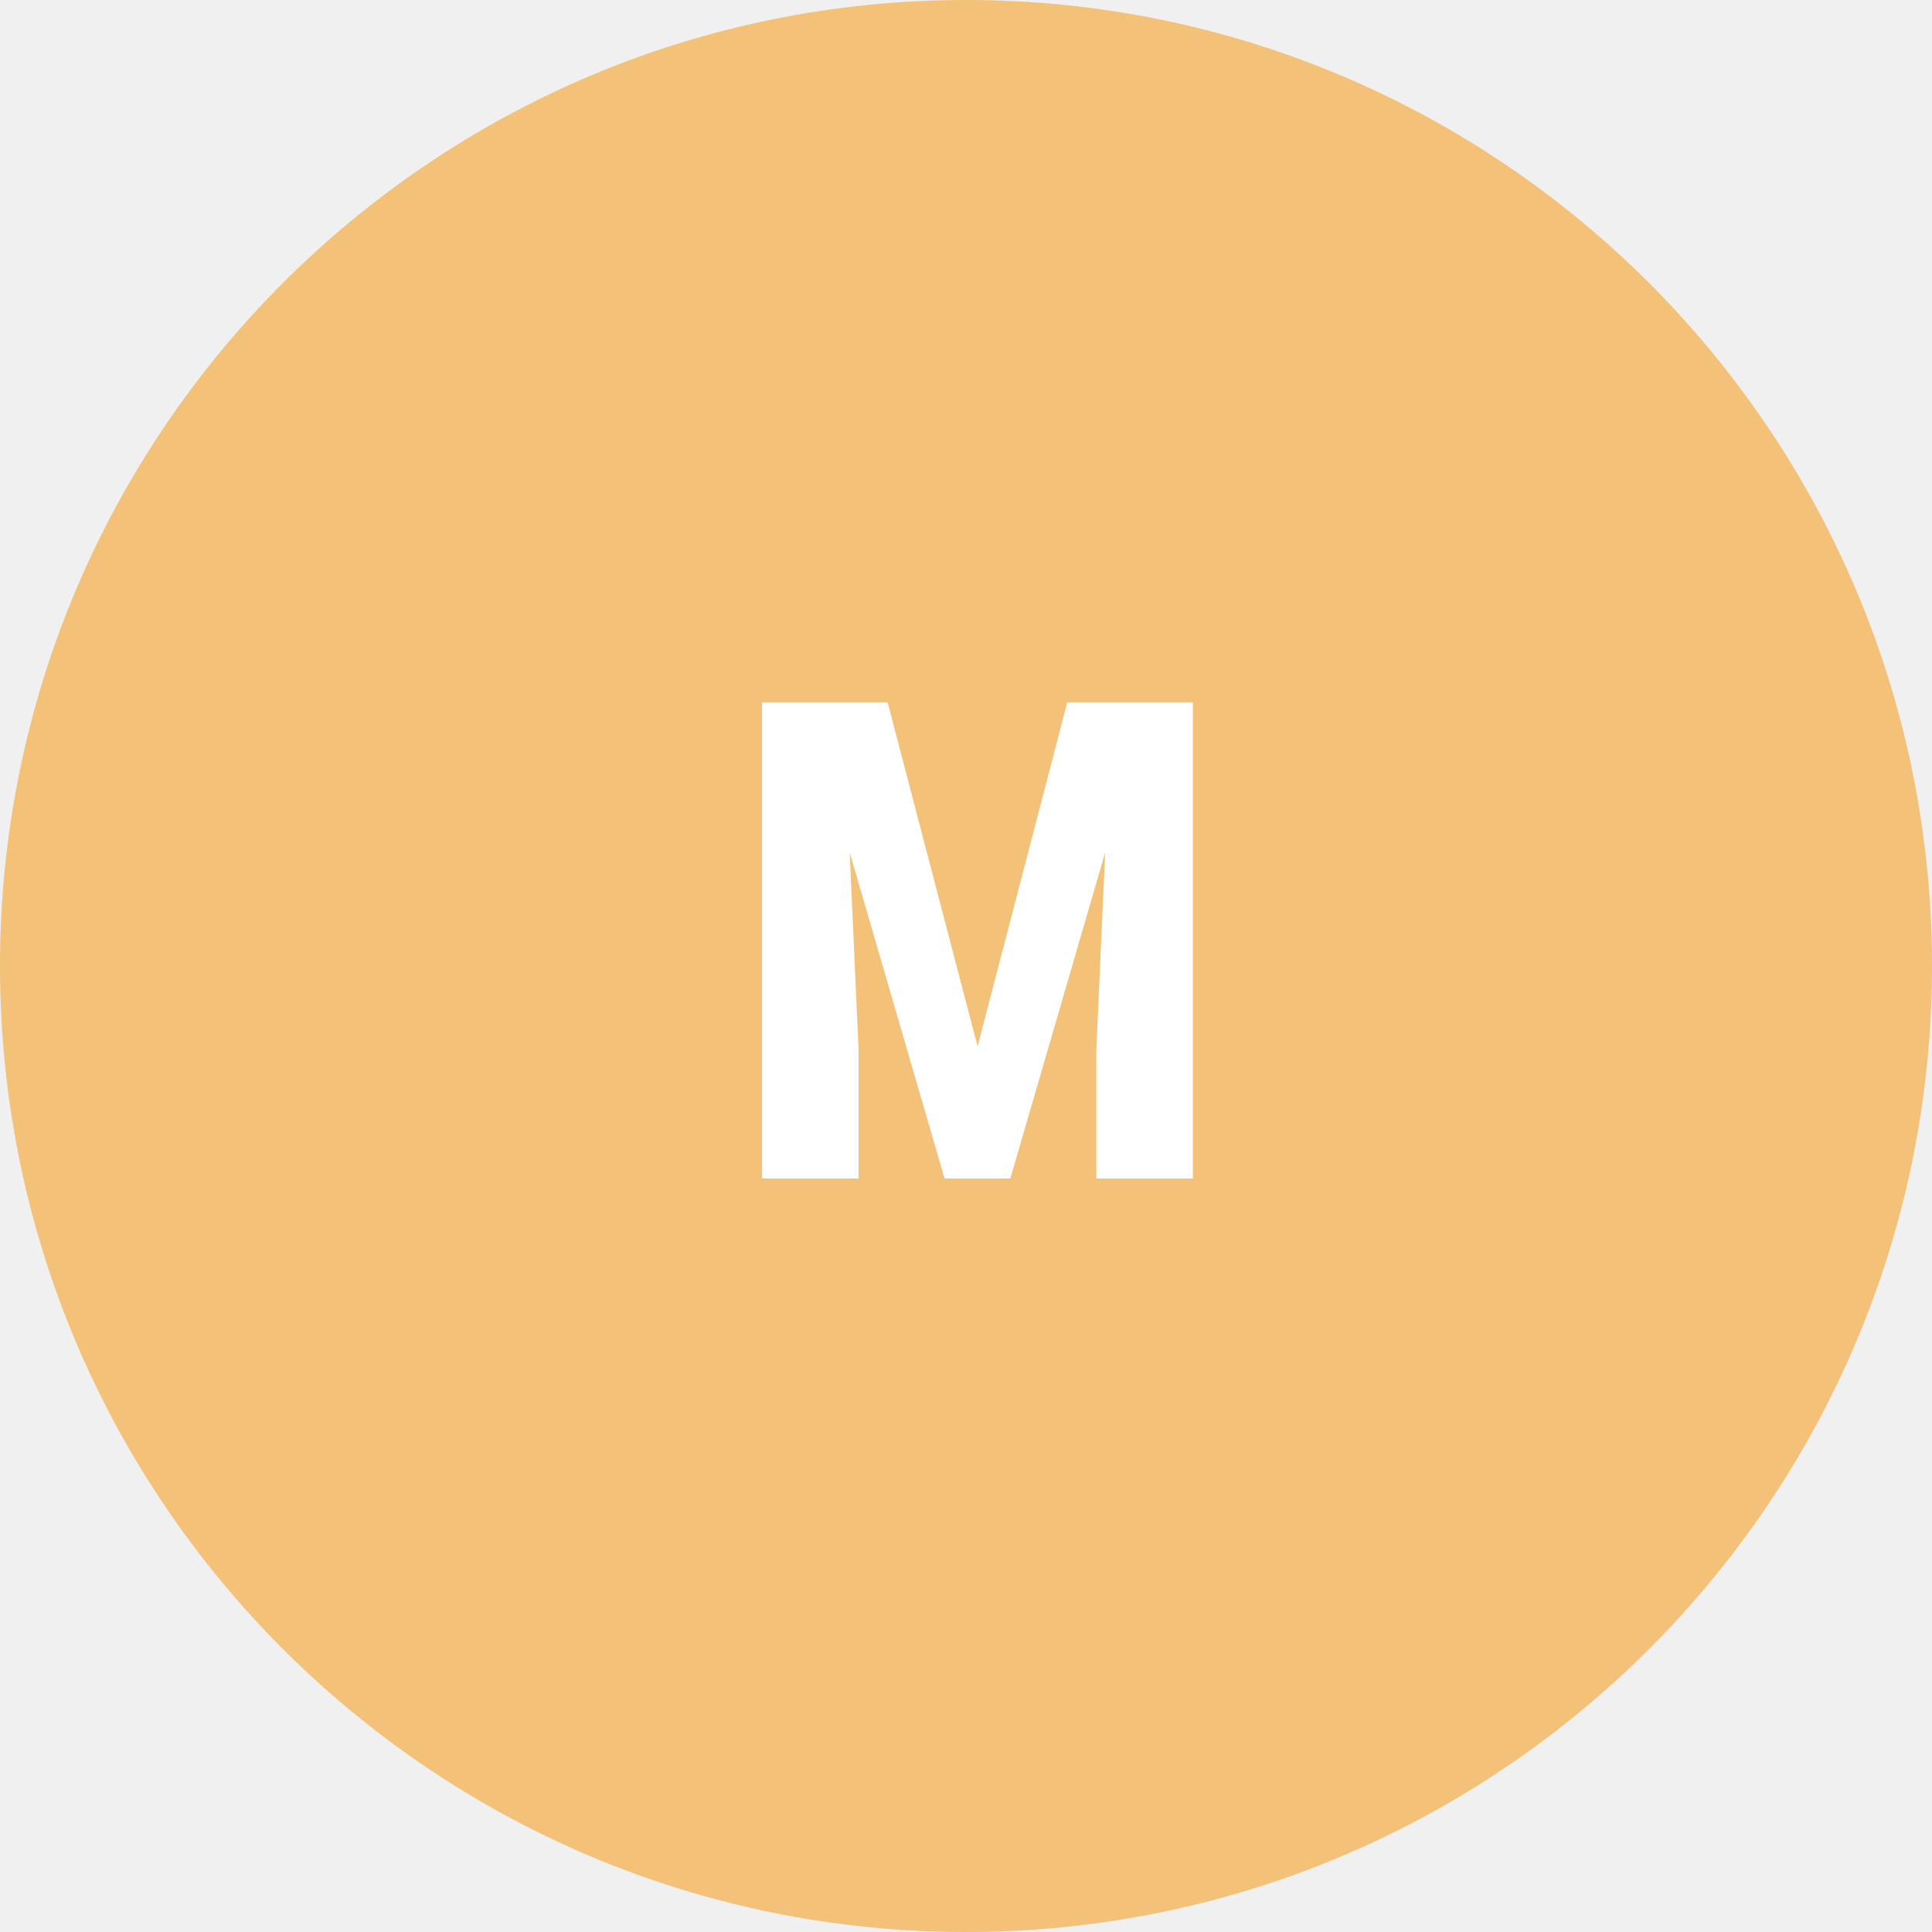
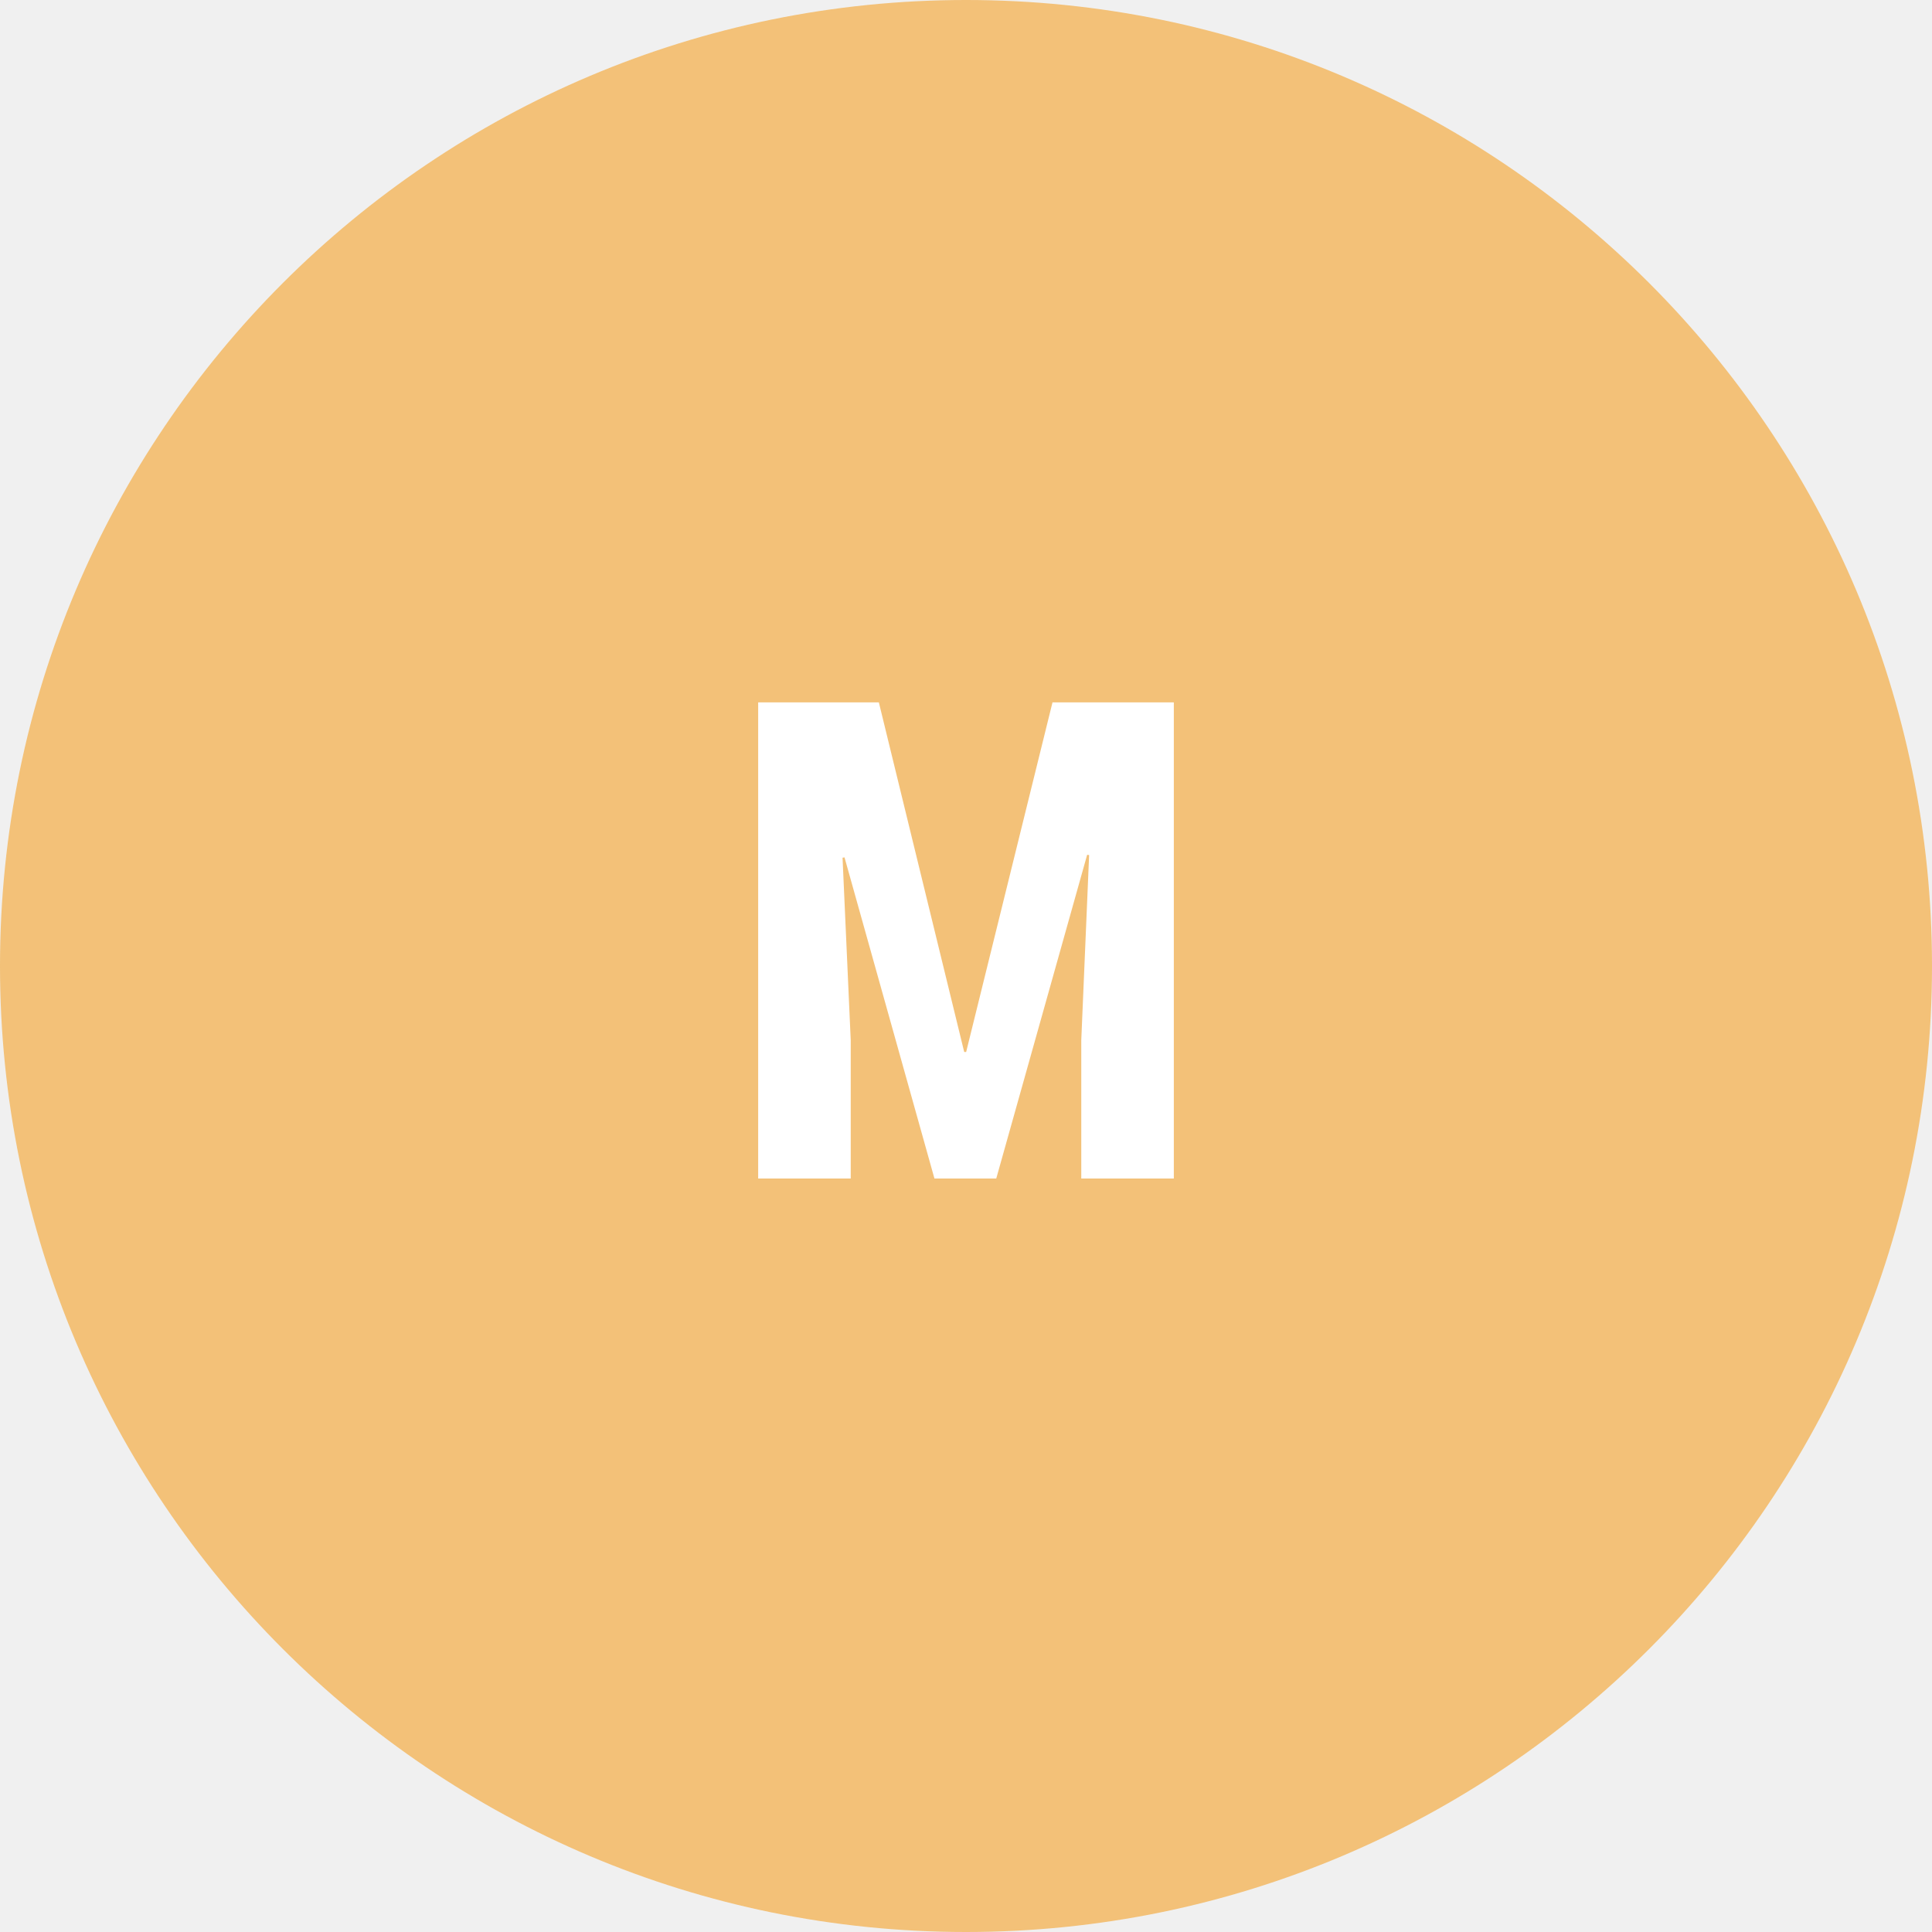
<svg xmlns="http://www.w3.org/2000/svg" width="300px" height="300px" viewBox="0 0 300 300" version="1.1">
  <defs />
  <g id="Page-1" stroke="none" stroke-width="1" fill="none" fill-rule="evenodd">
    <g id="jamstack-landing" transform="translate(-250, -1284)">
      <g id="jam-breakdown" transform="translate(250, 812)">
        <g id="m" transform="translate(0, 472)">
          <circle id="Oval-Copy-2" fill="#F69200" opacity="0.5" cx="150" cy="150" r="150" />
-           <text id="M" font-family="RobotoCondensed-Bold, Roboto Condensed" font-size="104" font-style="condensed" font-weight="bold" fill="#FFFFFF">
-             <tspan x="112.396" y="183">M</tspan>
-           </text>
+           <polygon id="M" fill="#FFFFFF" points="136.467 109.062 149.721 163.348 150.025 163.348 163.432 109.062 182.271 109.062 182.271 183 167.9 183 167.9 161.52 169.119 132.777 168.814 132.727 154.697 183 145.1 183 131.135 133.133 130.83 133.184 132.1 161.52 132.1 183 117.729 183 117.729 109.062" />
        </g>
      </g>
    </g>
  </g>
</svg>
